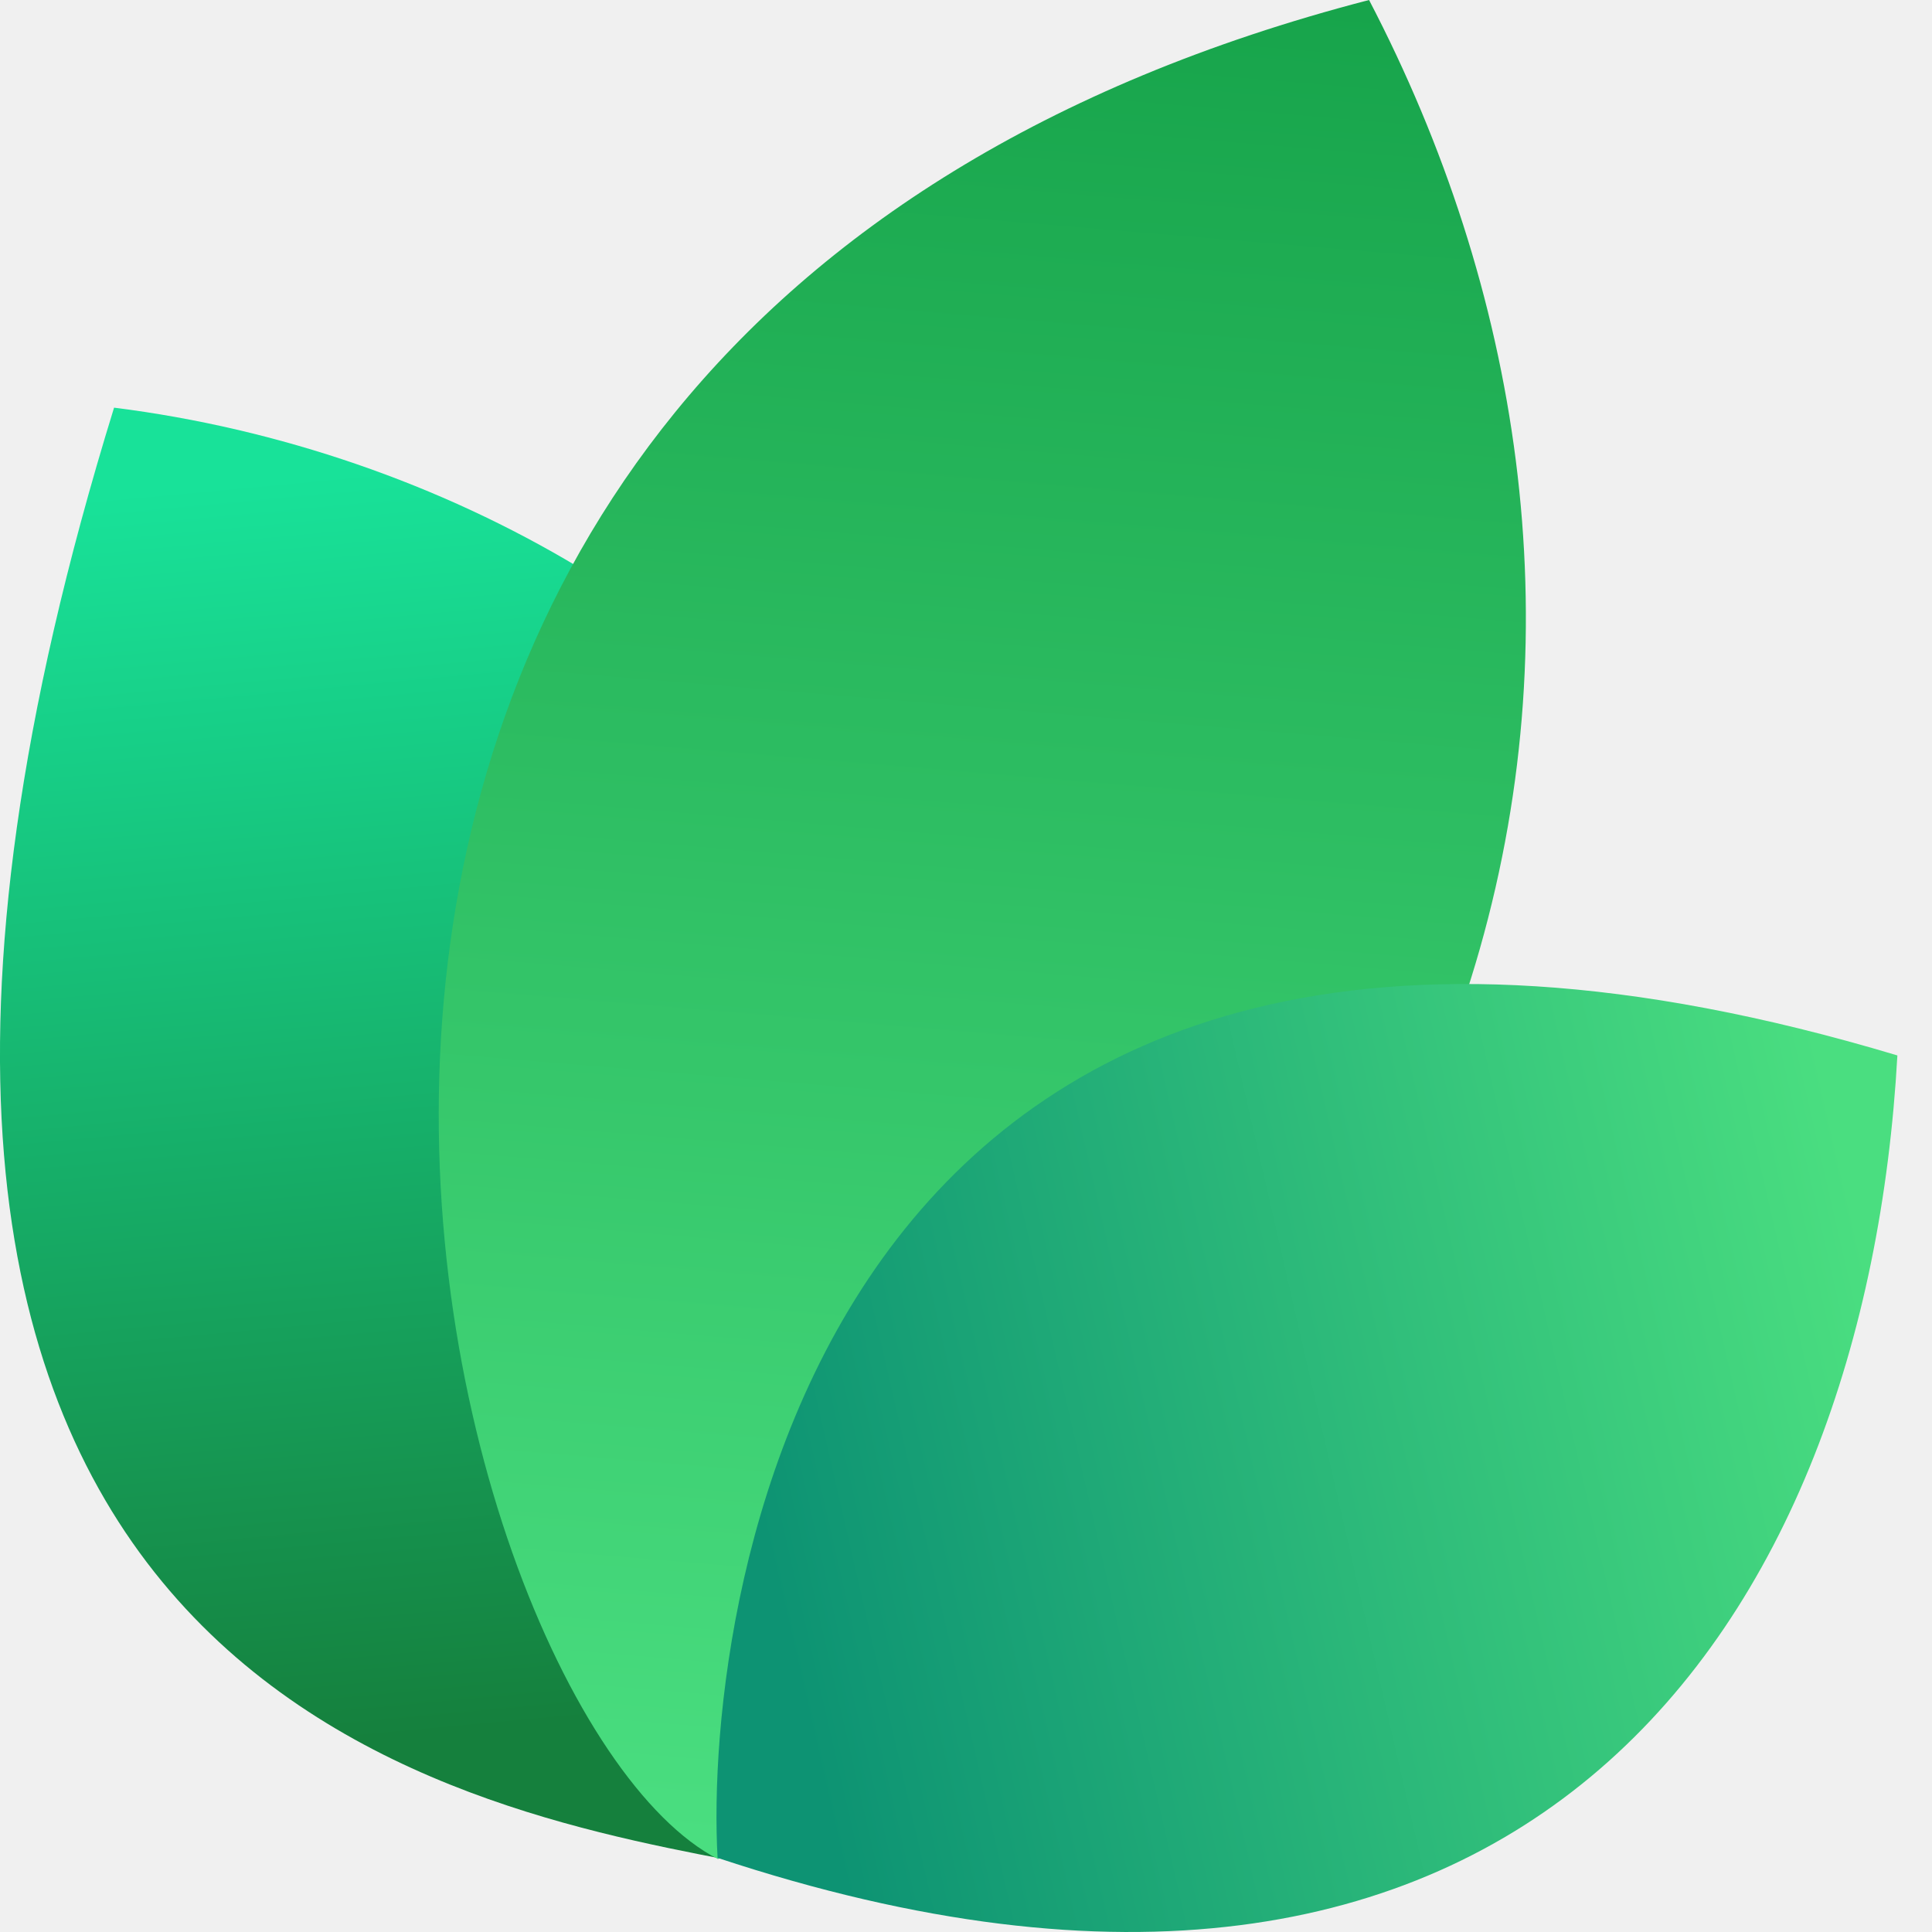
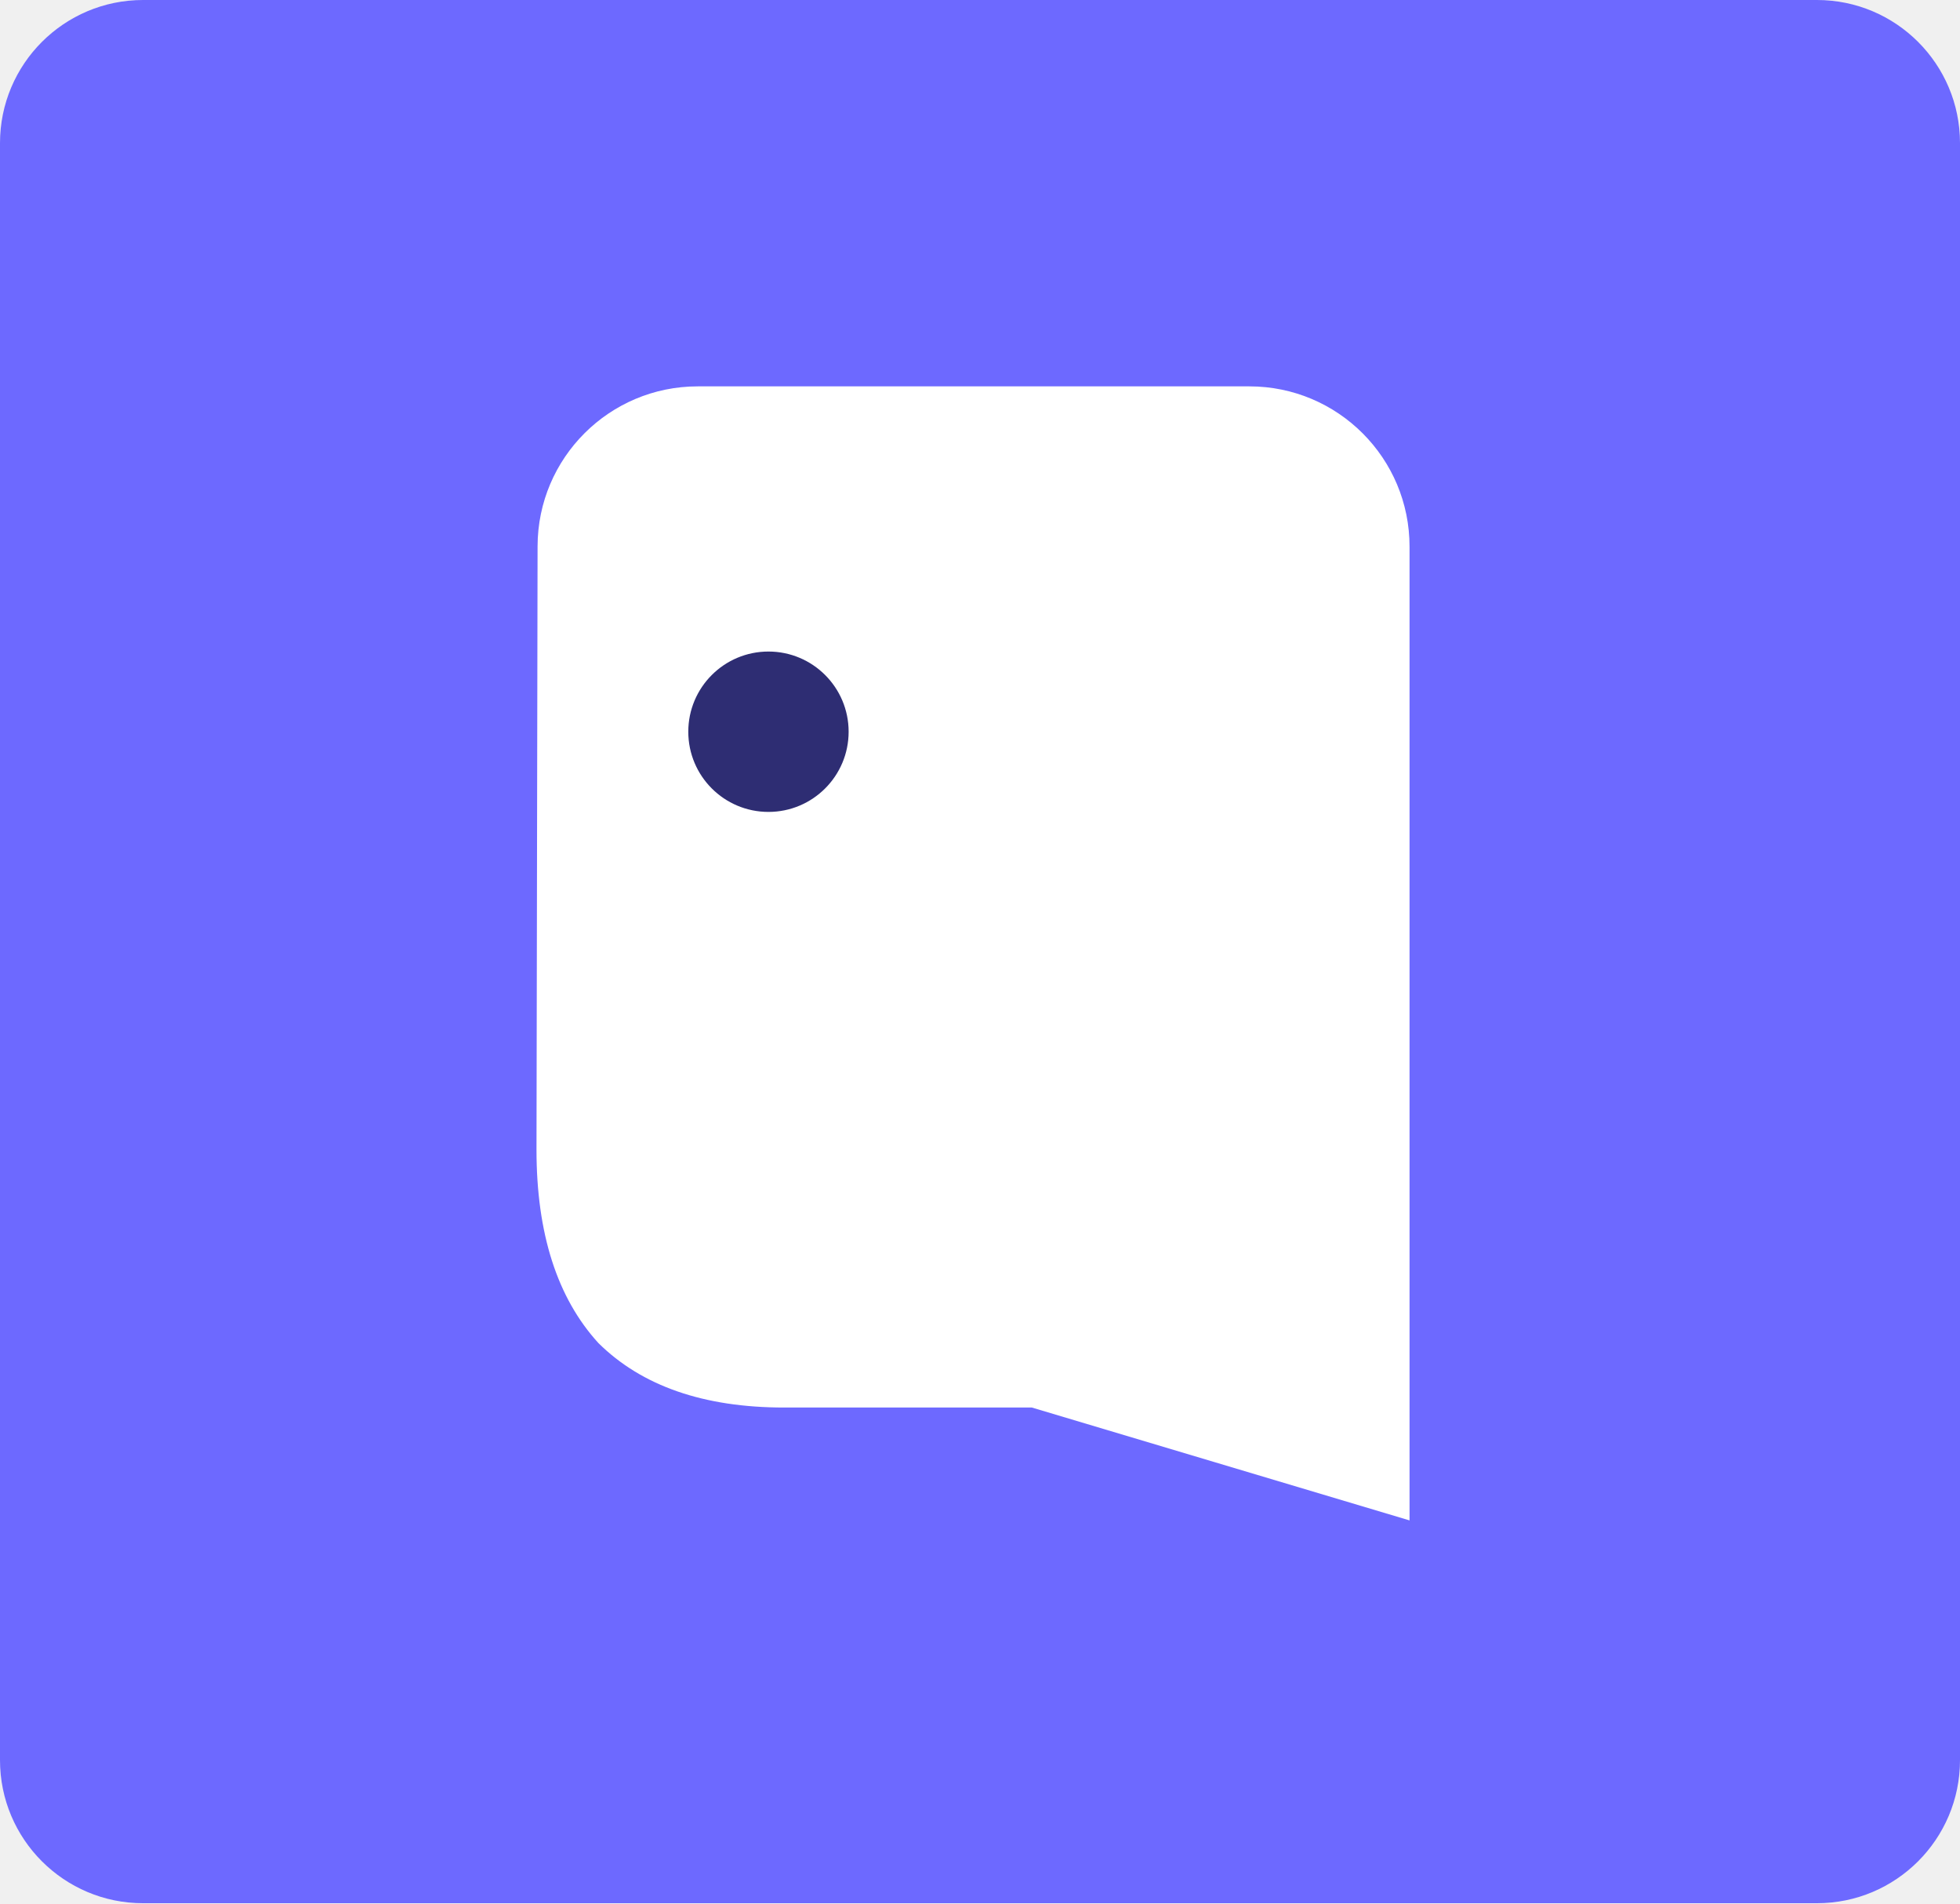
- <svg xmlns="http://www.w3.org/2000/svg" width="24" height="24" viewBox="0 0 24 24" fill="none">
-   <path d="M9.061 23.108C5.268 22.377 -3.391 20.627 1.417 5.064C9.634 6.099 16.973 14.064 9.061 23.108Z" fill="url(#paint0_linear_17557_2021)" />
-   <path d="M8.919 23.094C5.276 21.222 0.784 4.209 17.007 0C20.757 7.193 19.621 16.545 8.919 23.094Z" fill="url(#paint1_linear_17557_2021)" />
-   <path d="M8.914 23.079C8.735 19.882 10.159 9.085 23.57 13.111C23.181 20.123 18.984 26.418 8.914 23.079Z" fill="url(#paint2_linear_17557_2021)" />
-   <defs>
-     <linearGradient id="paint0_linear_17557_2021" x1="3.776" y1="5.916" x2="5.232" y2="21.559" gradientUnits="userSpaceOnUse">
-       <stop stop-color="#18E299" />
-       <stop offset="1" stop-color="#15803D" />
-     </linearGradient>
-     <linearGradient id="paint1_linear_17557_2021" x1="12.171" y1="-0.718" x2="10.19" y2="22.983" gradientUnits="userSpaceOnUse">
-       <stop stop-color="#16A34A" />
-       <stop offset="1" stop-color="#4ADE80" />
-     </linearGradient>
-     <linearGradient id="paint2_linear_17557_2021" x1="23.133" y1="15.353" x2="9.338" y2="18.52" gradientUnits="userSpaceOnUse">
-       <stop stop-color="#4ADE80" />
-       <stop offset="1" stop-color="#0D9373" />
-     </linearGradient>
-   </defs>
+ <svg xmlns="http://www.w3.org/2000/svg" width="274" height="266" viewBox="0 0 274 266" fill="none">
+   <rect width="274" height="266" rx="20" fill="#6D69FF" />
+   <path d="M197.048 212.496V76.419C197.066 64.043 187.035 54 174.656 54H160.445H97.543C85.192 54 75.173 63.998 75.151 76.346L75 160.685C75 172.381 77.885 181.39 83.656 187.712C89.731 193.718 98.387 196.721 109.625 196.721H144.25L197.048 212.496Z" fill="white" />
+   <path d="M107.427 113.476C101.238 113.476 96.22 108.458 96.22 102.268C96.22 96.078 101.238 91.061 107.427 91.061C113.617 91.061 118.635 96.078 118.635 102.268C118.635 108.458 113.617 113.476 107.427 113.476Z" fill="#2E2D73" />
</svg>
